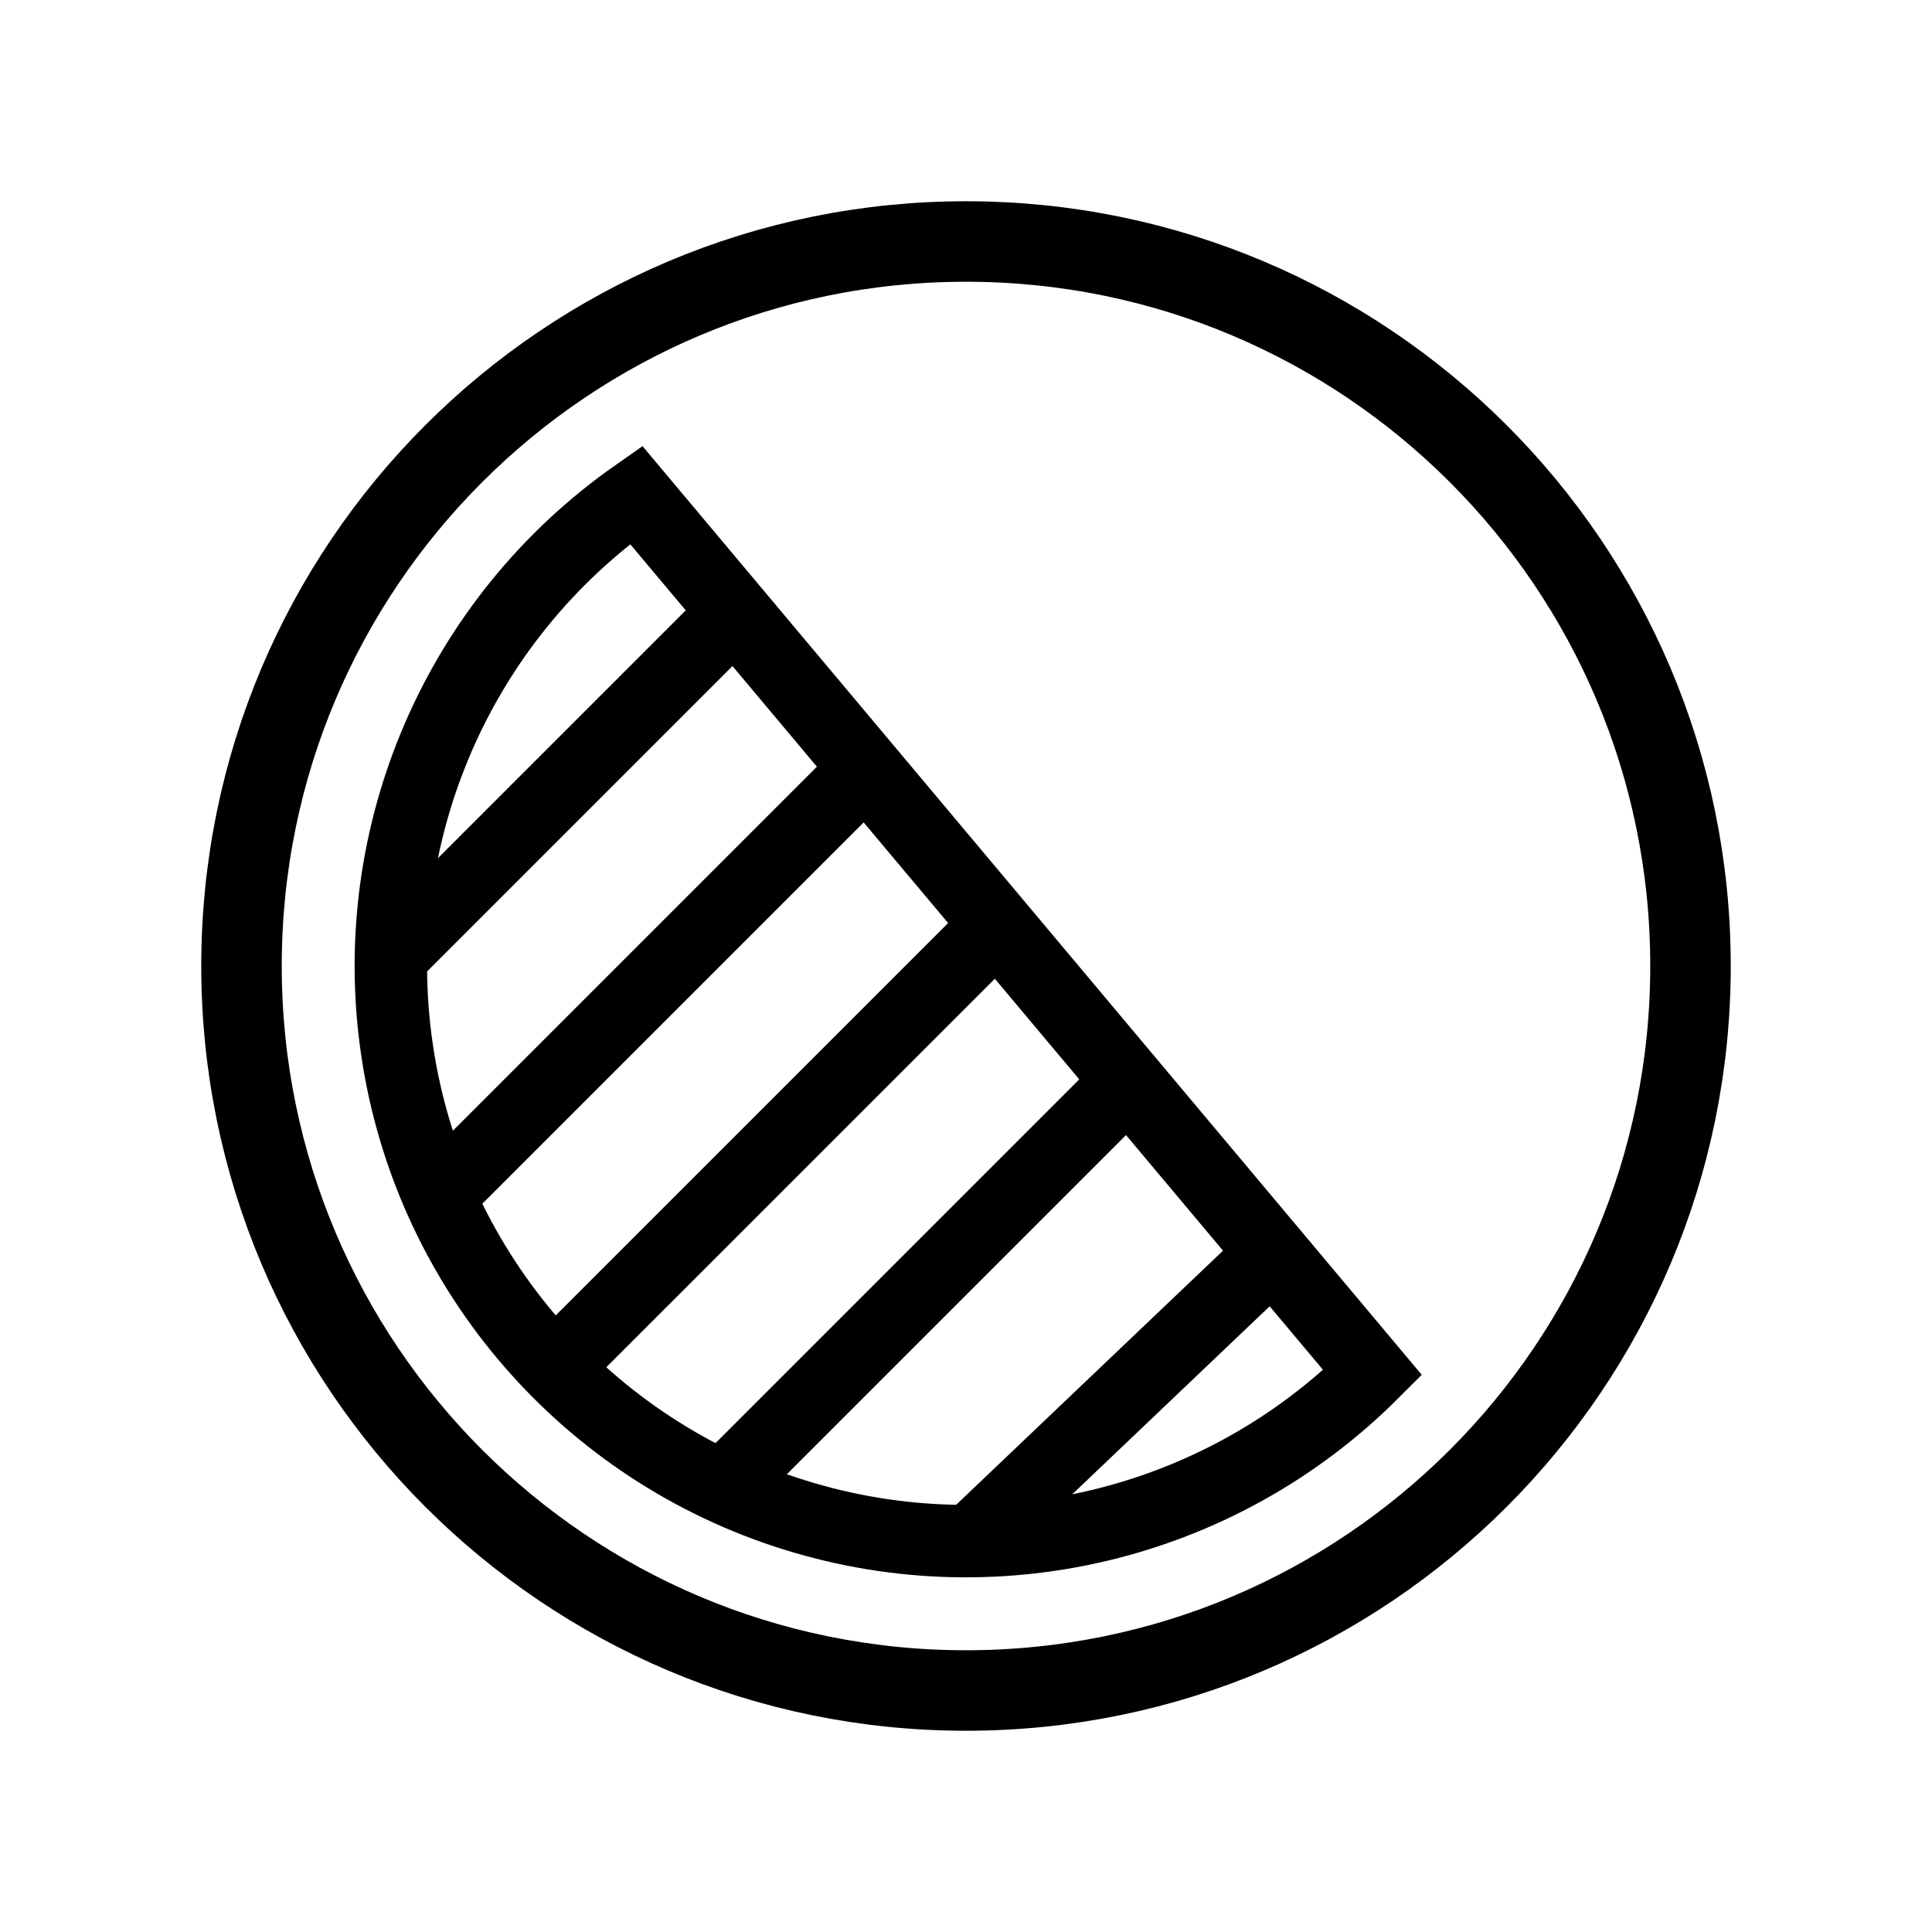
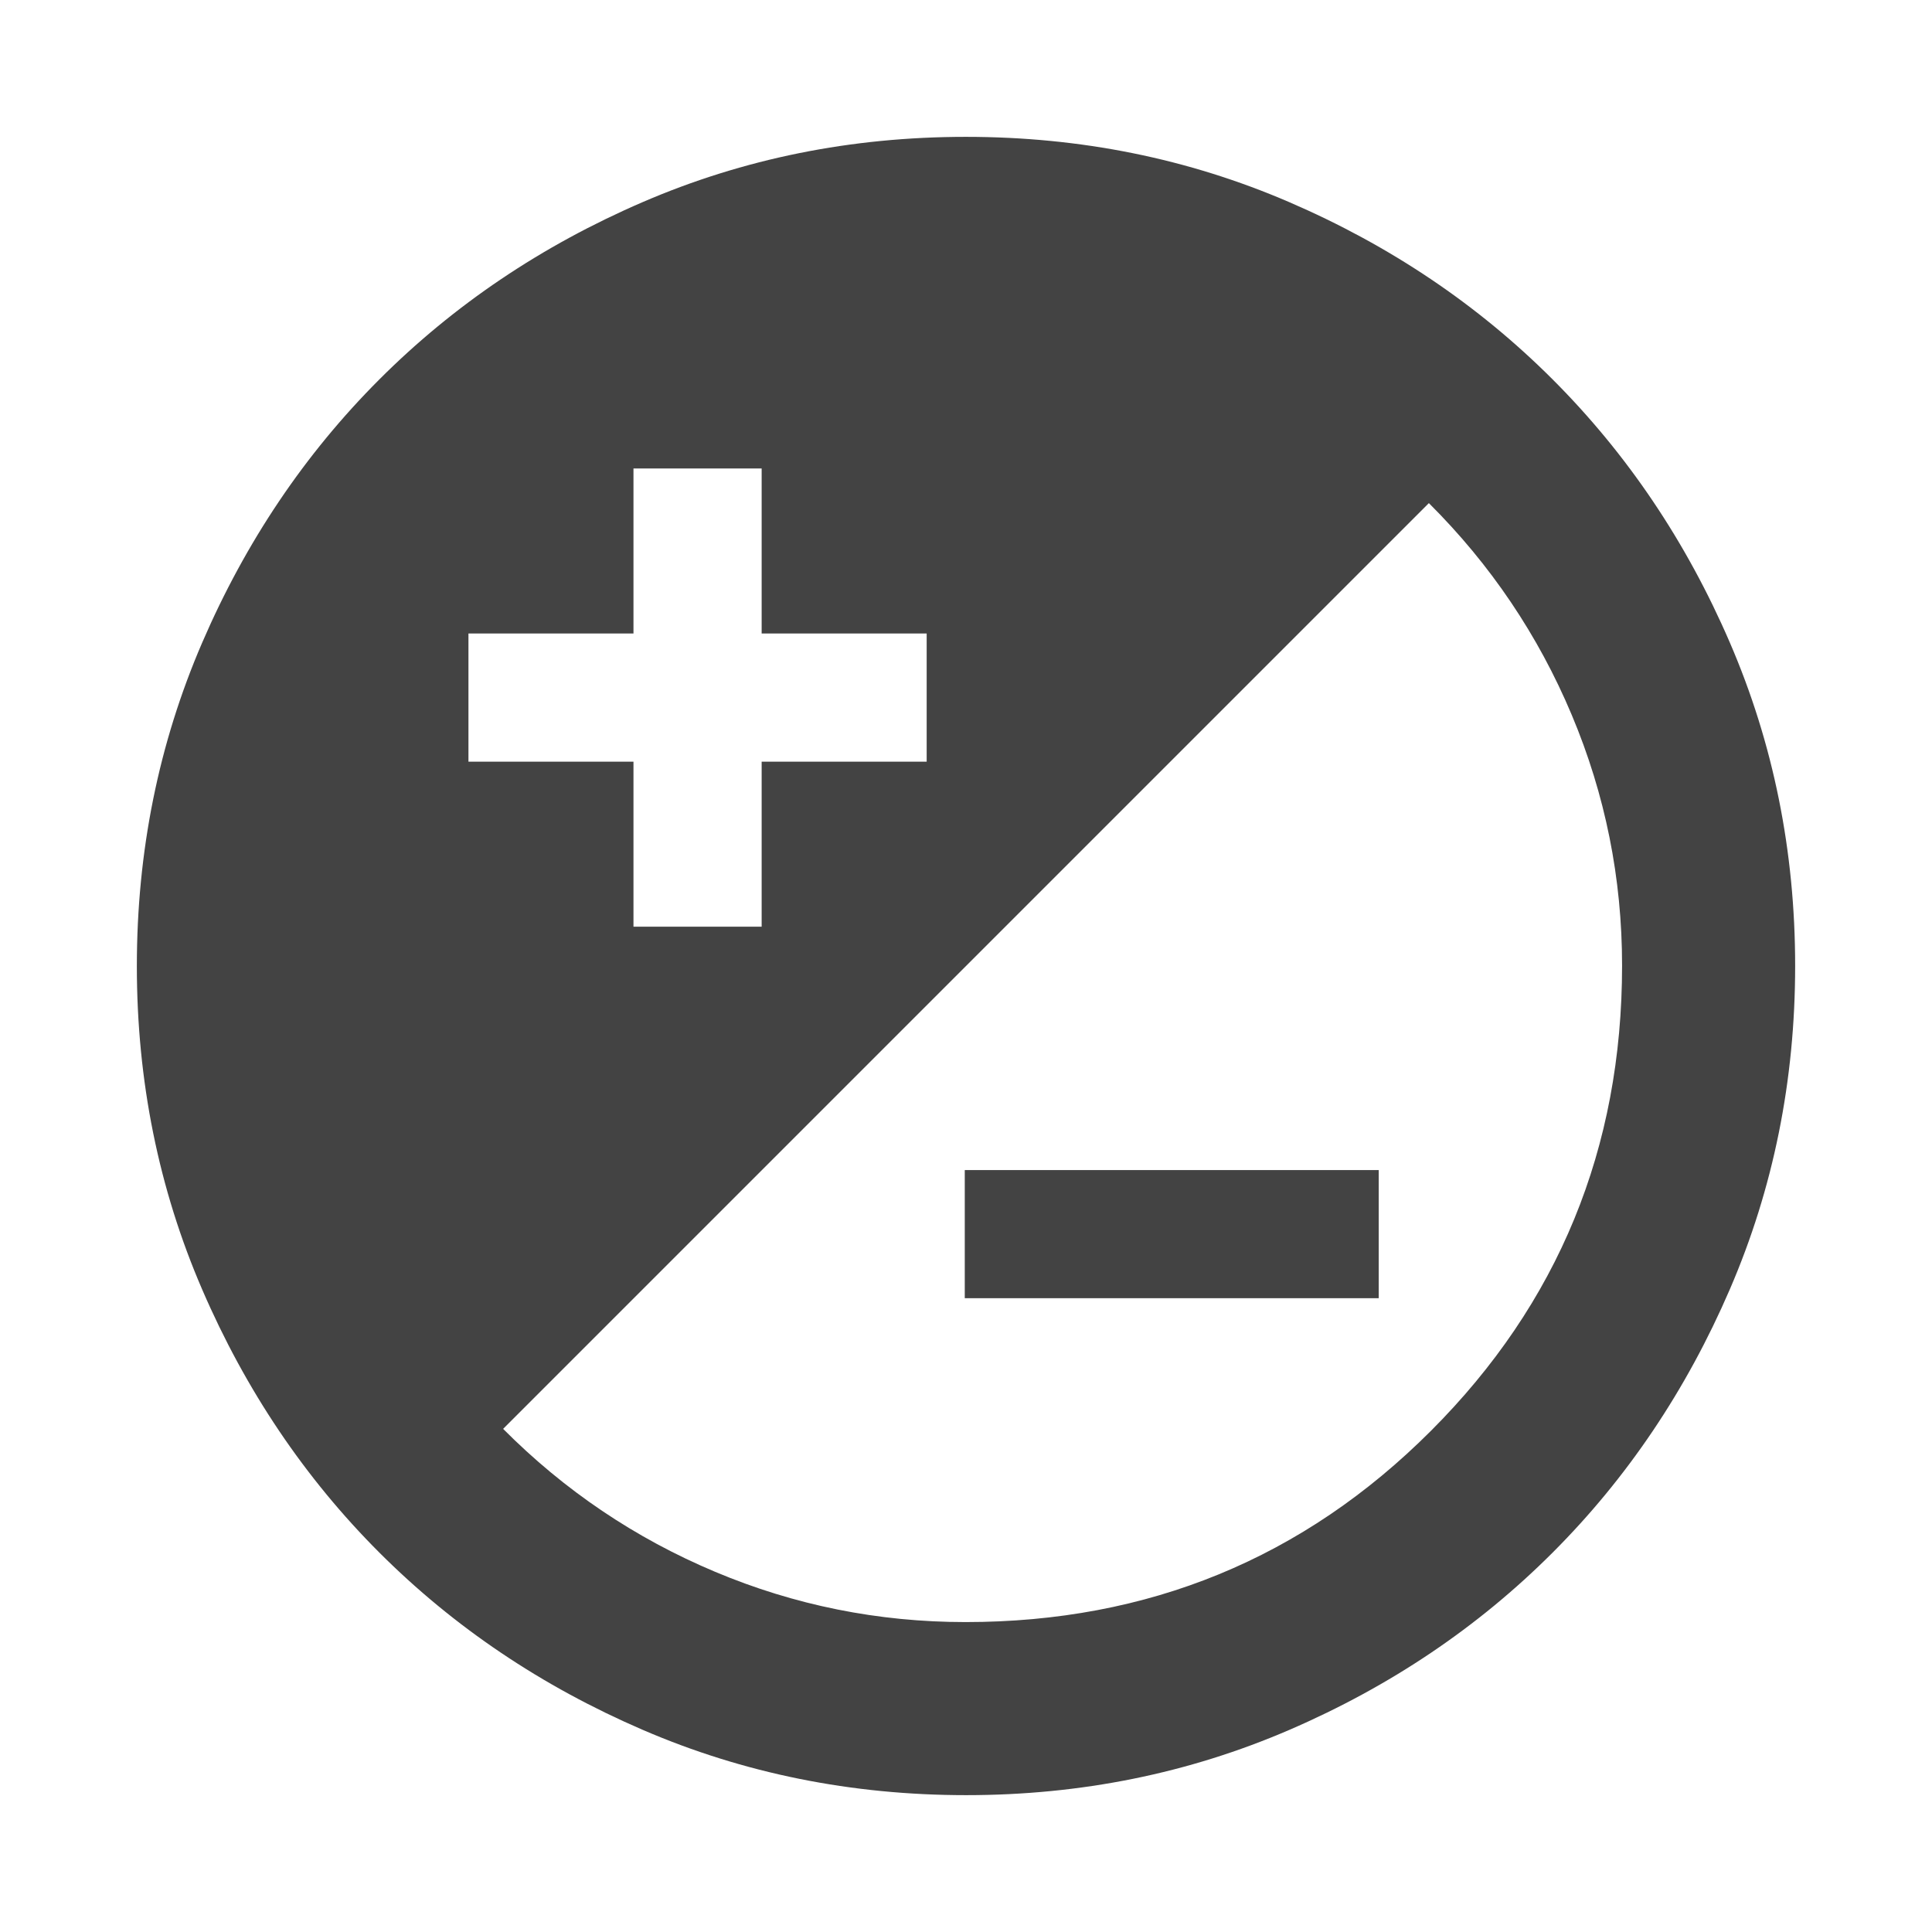
- <svg xmlns="http://www.w3.org/2000/svg" version="1.1" width="48" height="48" viewBox="0 0 48 48" enable-background="new 0 0 24.00 24.00" xml:space="preserve" id="svg4">
-   <defs id="defs8" />
-   <circle style="fill:none;stroke:#000000;stroke-width:2;stroke-opacity:1" id="path929" cx="24" cy="24" r="18" />
-   <g id="g15315" transform="matrix(0.9489305,0,0,0.9489305,1.225669,1.225669)" style="stroke-width:1.054">
-     <path style="fill:none;stroke:#000000;stroke-width:1.897;stroke-opacity:1;stroke-miterlimit:4;stroke-dasharray:none" id="ellipse11" d="M 34.647,34.647 A 15.058,15.058 0 0 1 19.264,38.293 15.058,15.058 0 0 1 9.101,26.182 15.058,15.058 0 0 1 15.363,11.665 Z" />
-     <path style="fill:none;stroke:#000000;stroke-width:1.897;stroke-linecap:butt;stroke-linejoin:miter;stroke-opacity:1;stroke-miterlimit:4;stroke-dasharray:none" d="M 17.725,14.967 8.945,23.747" id="path23" />
-     <path style="fill:none;stroke:#000000;stroke-width:1.897;stroke-linecap:butt;stroke-linejoin:miter;stroke-opacity:1;stroke-miterlimit:4;stroke-dasharray:none" d="M 21.489,18.731 9.966,30.254" id="path25" />
-     <path style="fill:none;stroke:#000000;stroke-width:1.897;stroke-linecap:butt;stroke-linejoin:miter;stroke-opacity:1;stroke-miterlimit:4;stroke-dasharray:none" d="M 25.253,22.495 13.224,34.523" id="path27" />
-     <path style="fill:none;stroke:#000000;stroke-width:1.897;stroke-linecap:butt;stroke-linejoin:miter;stroke-opacity:1;stroke-miterlimit:4;stroke-dasharray:none" d="M 28.64,26.635 17.364,37.91" id="path31" />
-     <path style="fill:none;stroke:#000000;stroke-width:1.897;stroke-linecap:butt;stroke-linejoin:miter;stroke-opacity:1;stroke-miterlimit:4;stroke-dasharray:none" d="m 32.027,31.527 -7.889,7.512" id="path33" />
-   </g>
+ <svg xmlns="http://www.w3.org/2000/svg" height="24px" viewBox="0 -960 960 960" width="24px" fill="#434343">
+   <path d="M480.07-68q-85.48 0-160.69-32.44t-130.84-88.05q-55.63-55.61-88.09-130.79Q68-394.46 68-479.93q0-85.48 32.44-160.69t88.05-130.84q55.61-55.63 130.79-88.09Q394.46-892 479.93-892q85.48 0 160.69 32.44t130.84 88.05q55.63 55.61 88.09 130.79Q892-565.54 892-480.07q0 85.48-32.44 160.69t-88.05 130.84q-55.61 55.63-130.79 88.09Q565.54-68 480.07-68Zm-.3-86Q616-154 711-249t95-231.23q0-65.07-25.02-124.55Q755.96-664.25 710-710L250-250q45.75 45.96 105.23 70.98Q414.7-154 479.77-154Zm-.38-160.92v-63.69h205.69v63.69H479.39ZM314.77-499.54h63.69v-82h82v-63.69h-82v-82h-63.69v82h-82v63.69h82v82Z" />
</svg>
